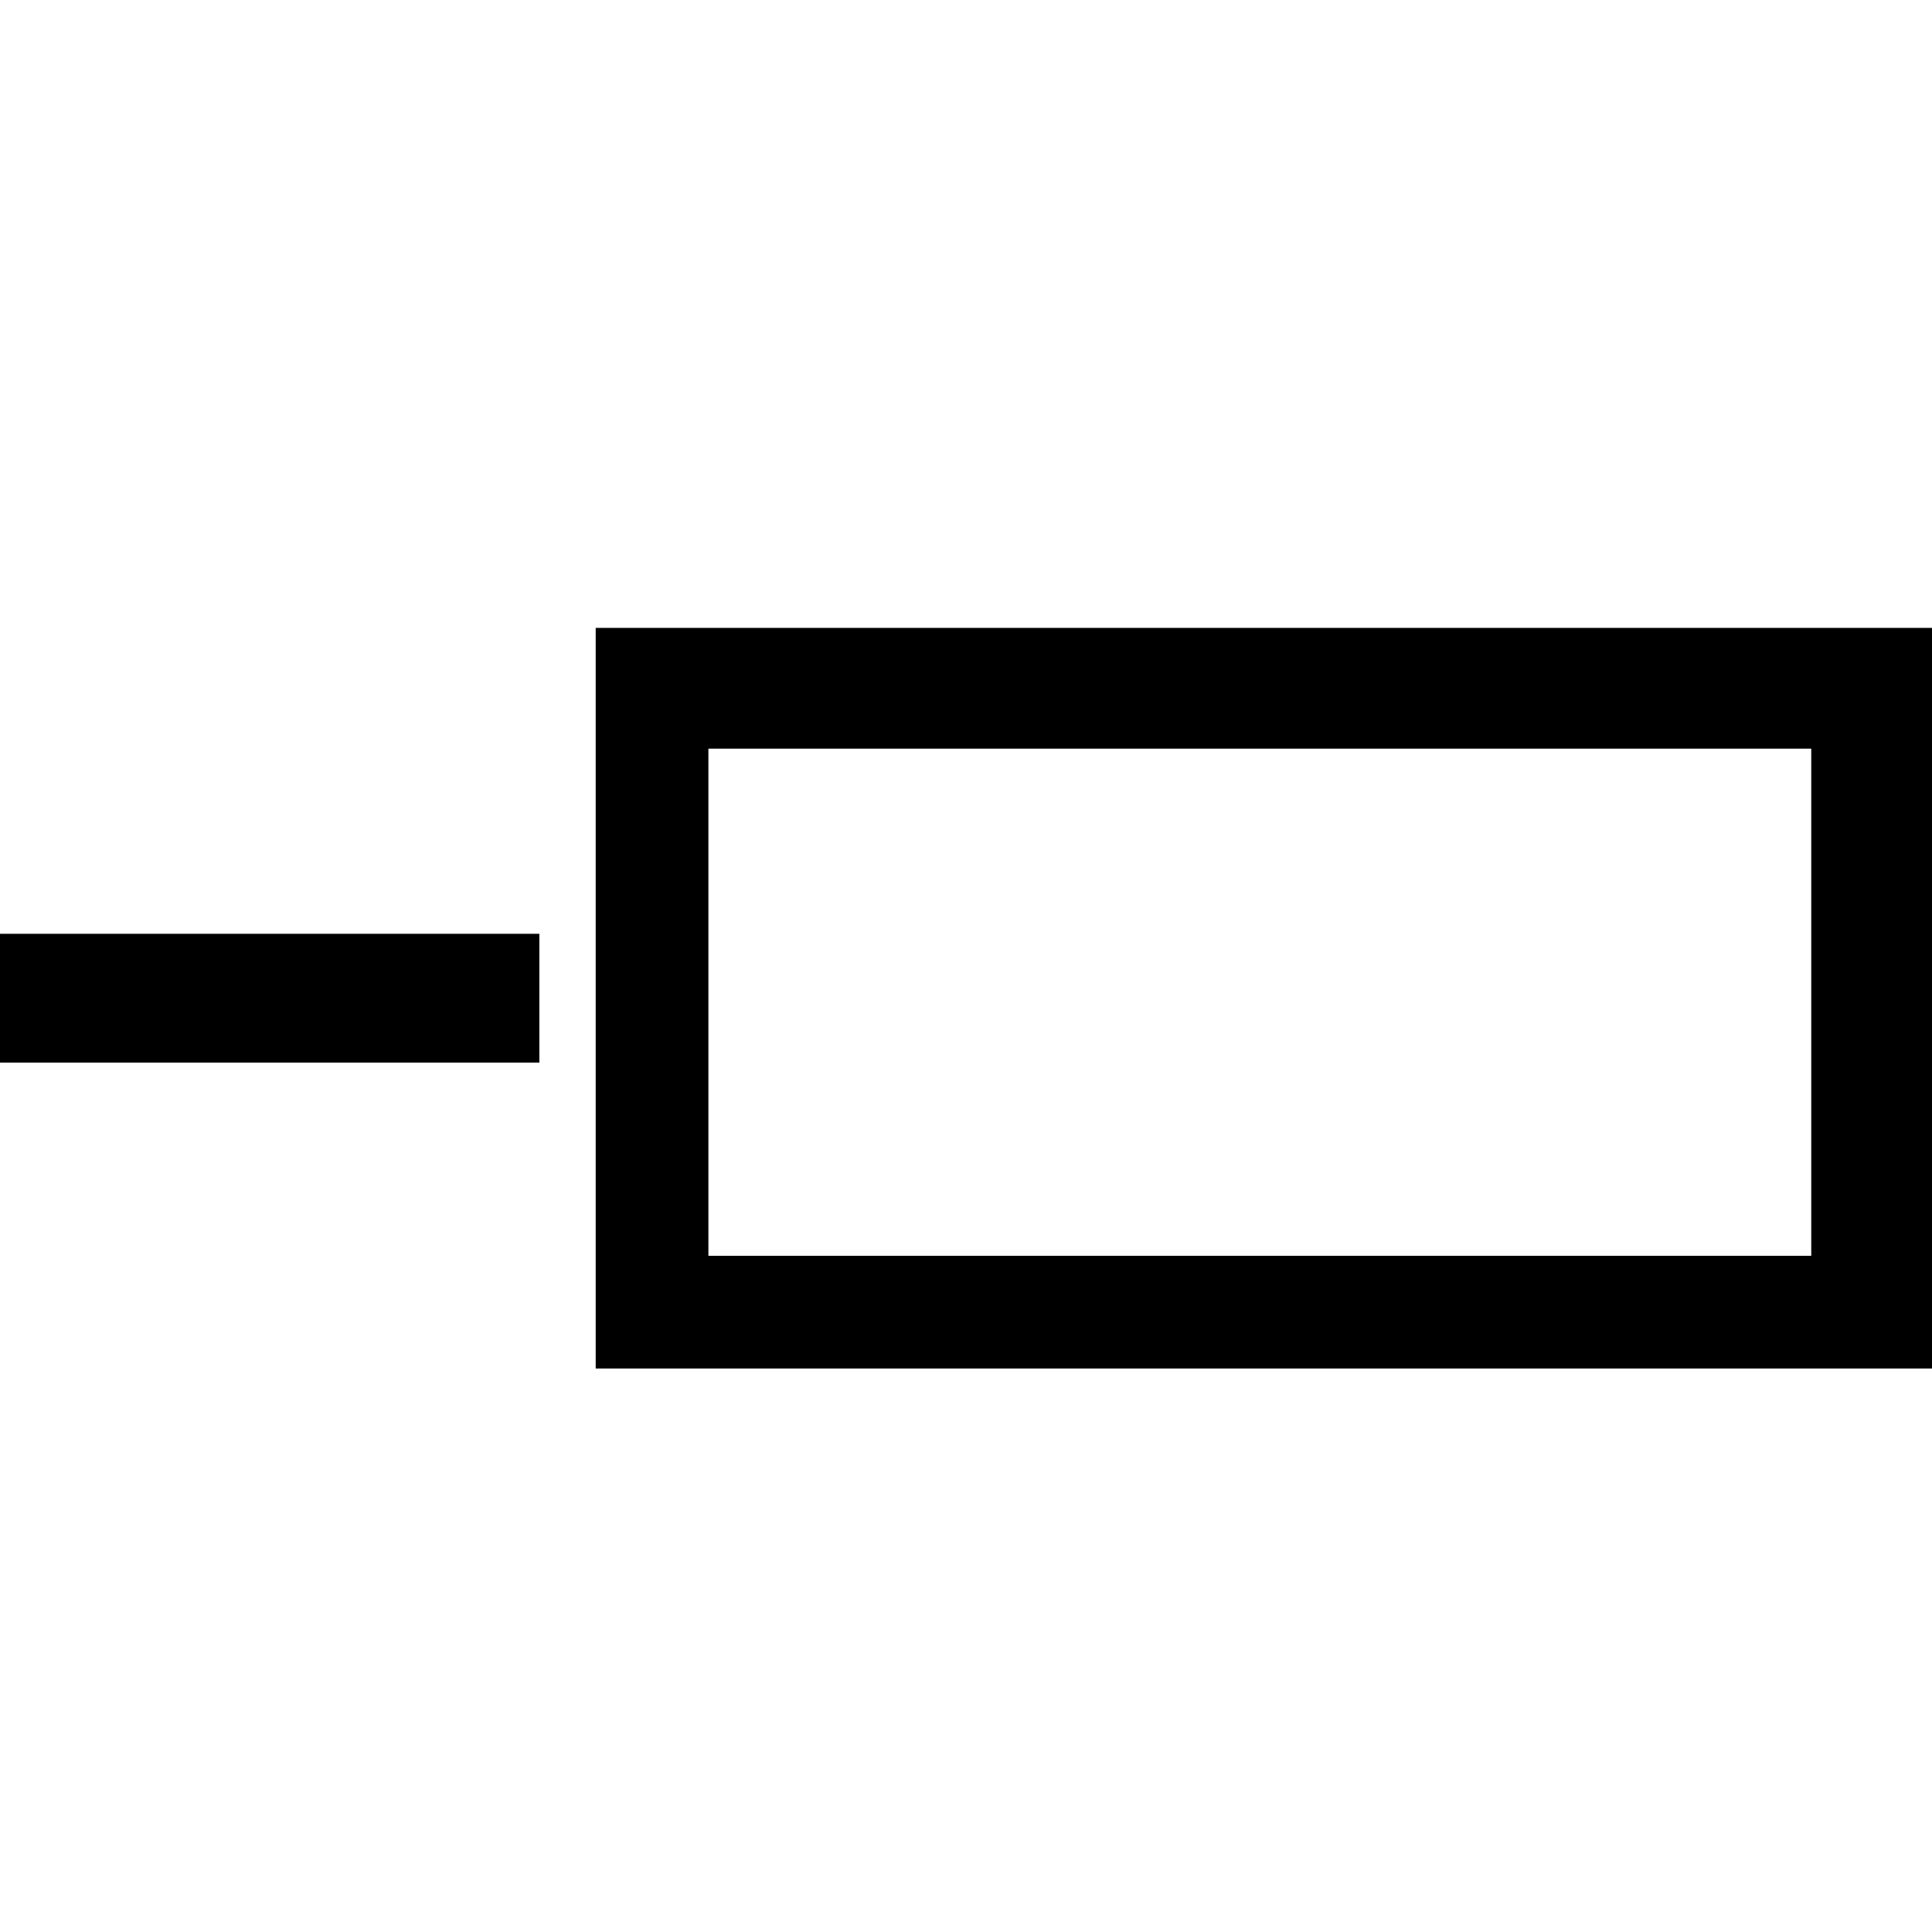
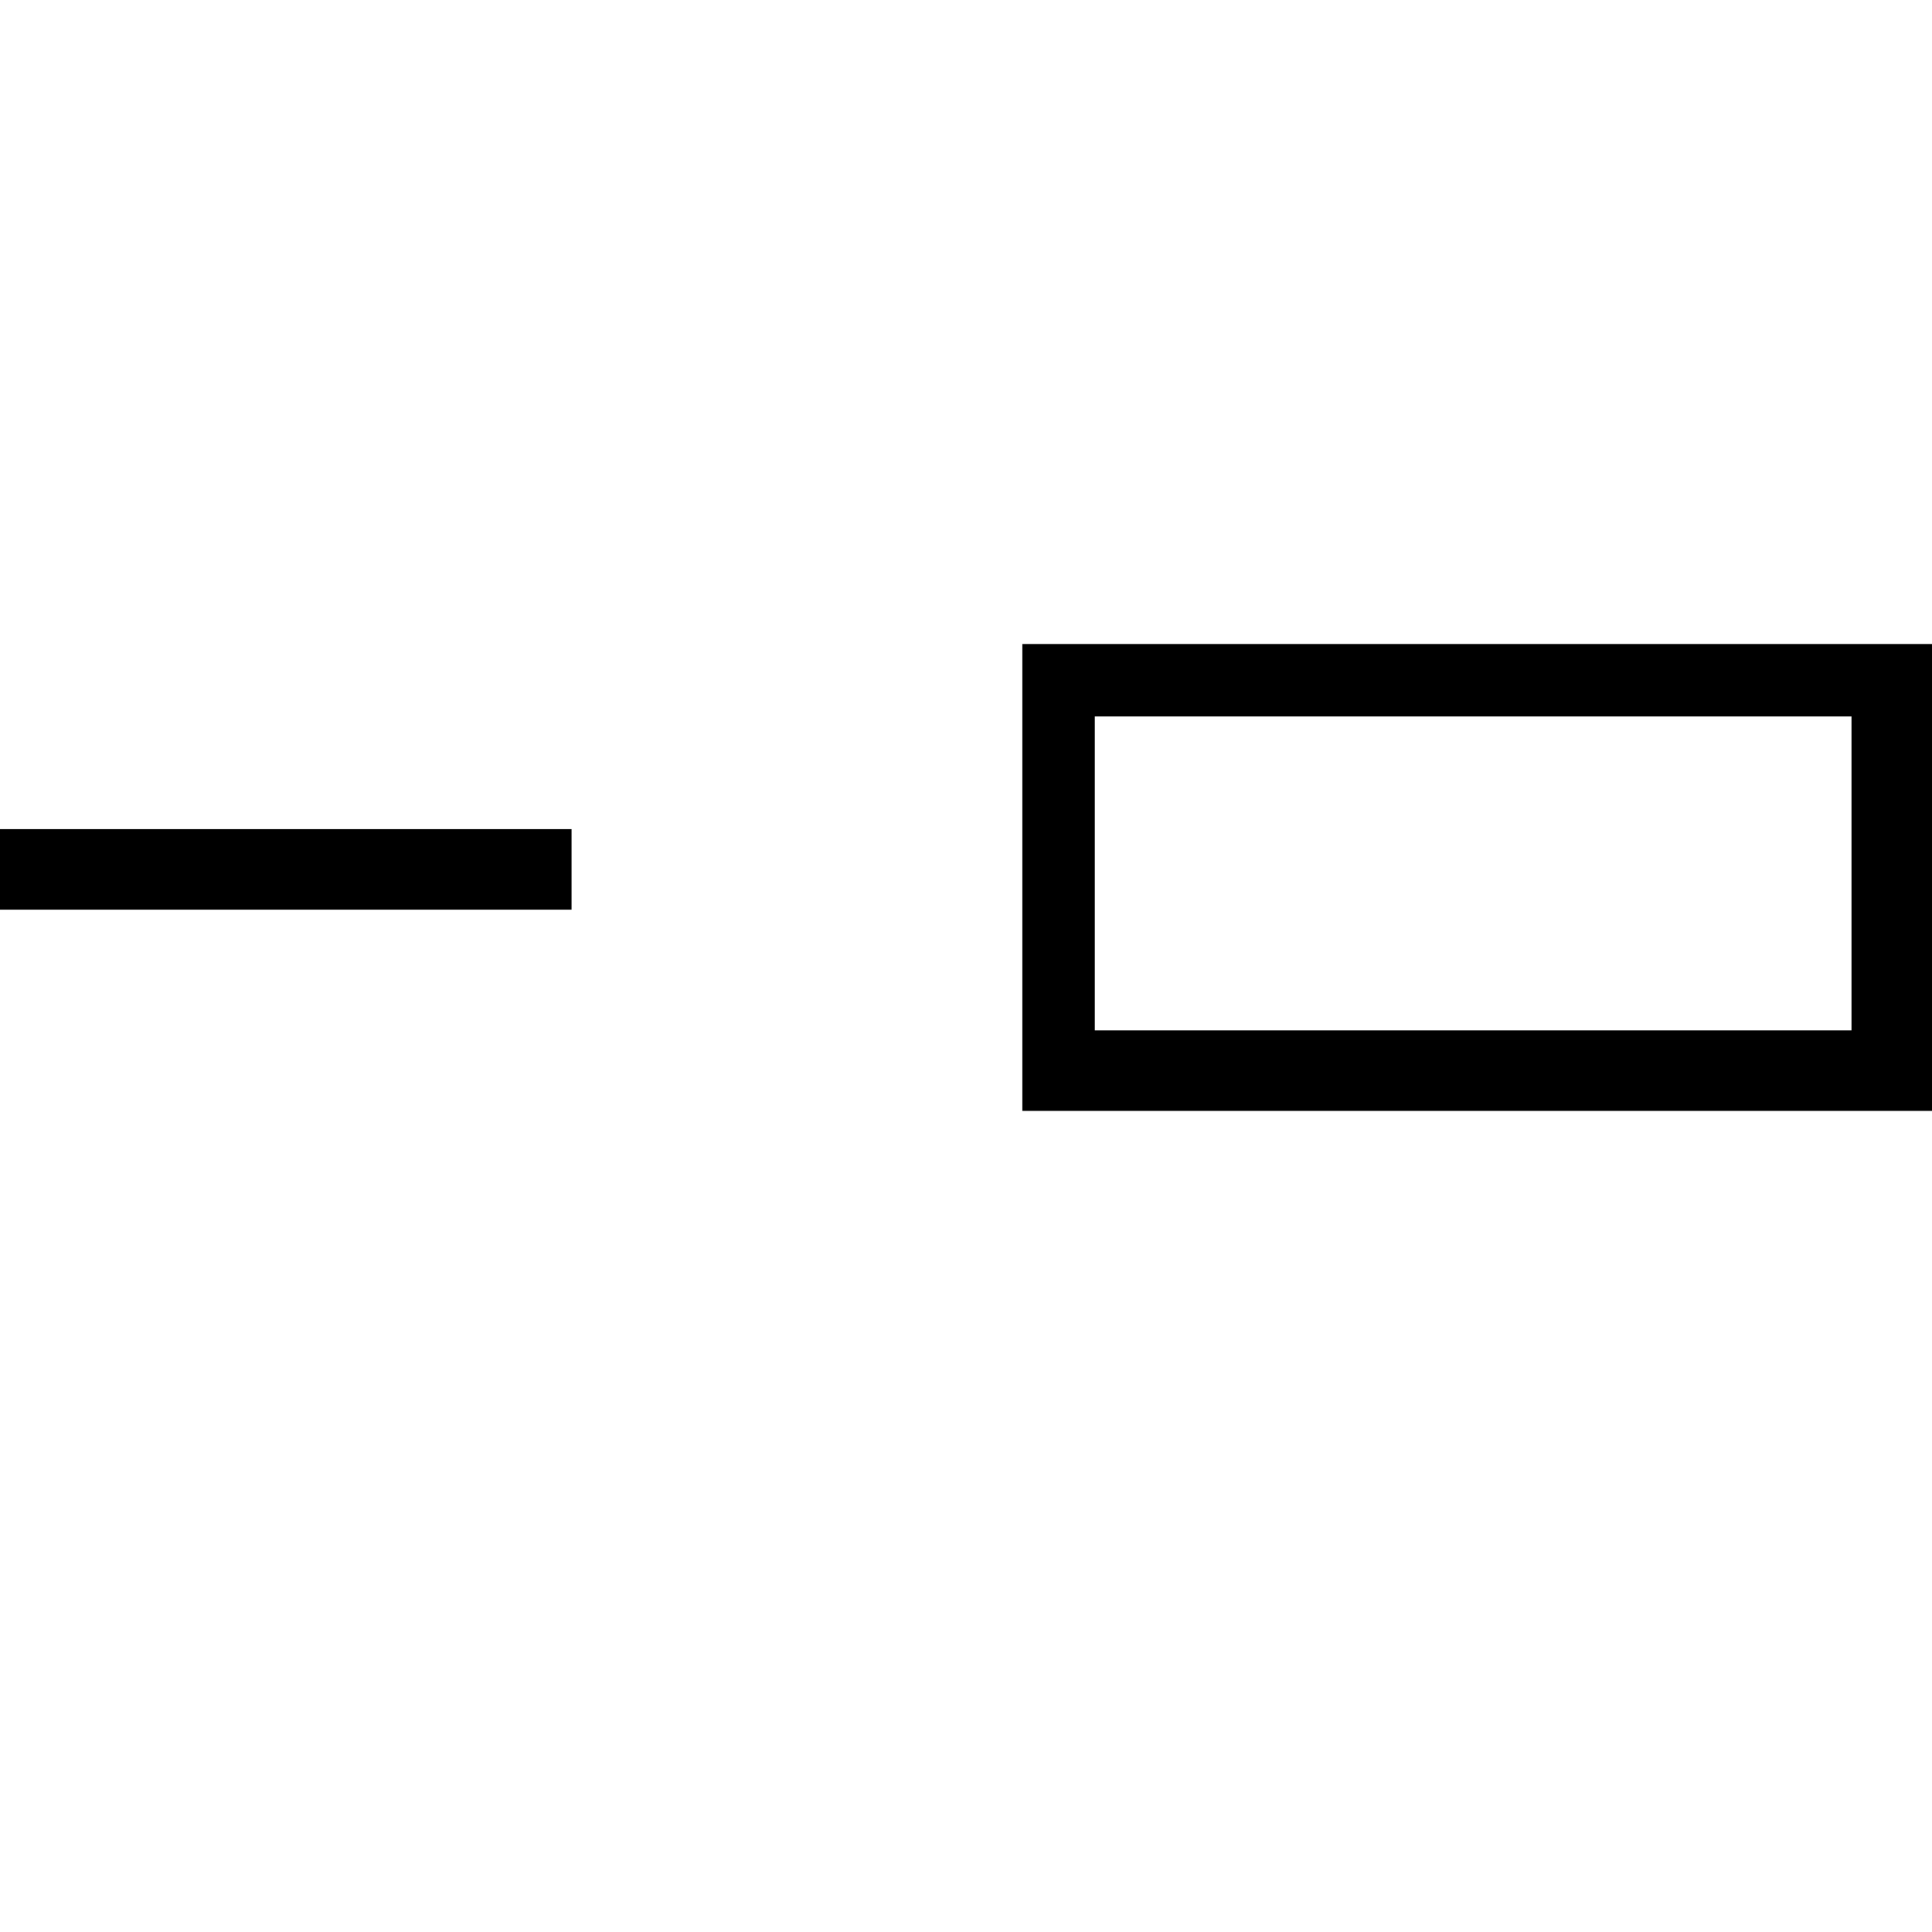
<svg xmlns="http://www.w3.org/2000/svg" version="1.1" id="Layer_1" x="0px" y="0px" viewBox="0 0 24 24" style="enable-background:new 0 0 24 24;" xml:space="preserve">
-   <path d="M24,7.8H7.4V17H24V7.8z M22.5,15.6H8.8V9.3h13.7V15.6z M6.7,11.6v1.6H0l0-1.6H6.7z" />
+   <path d="M0,10.3h7.1v1H0V10.3z M24,8v5.8H12.7V8H24z M23,8.9h-9.4v3.9H23V8.9z" />
</svg>
